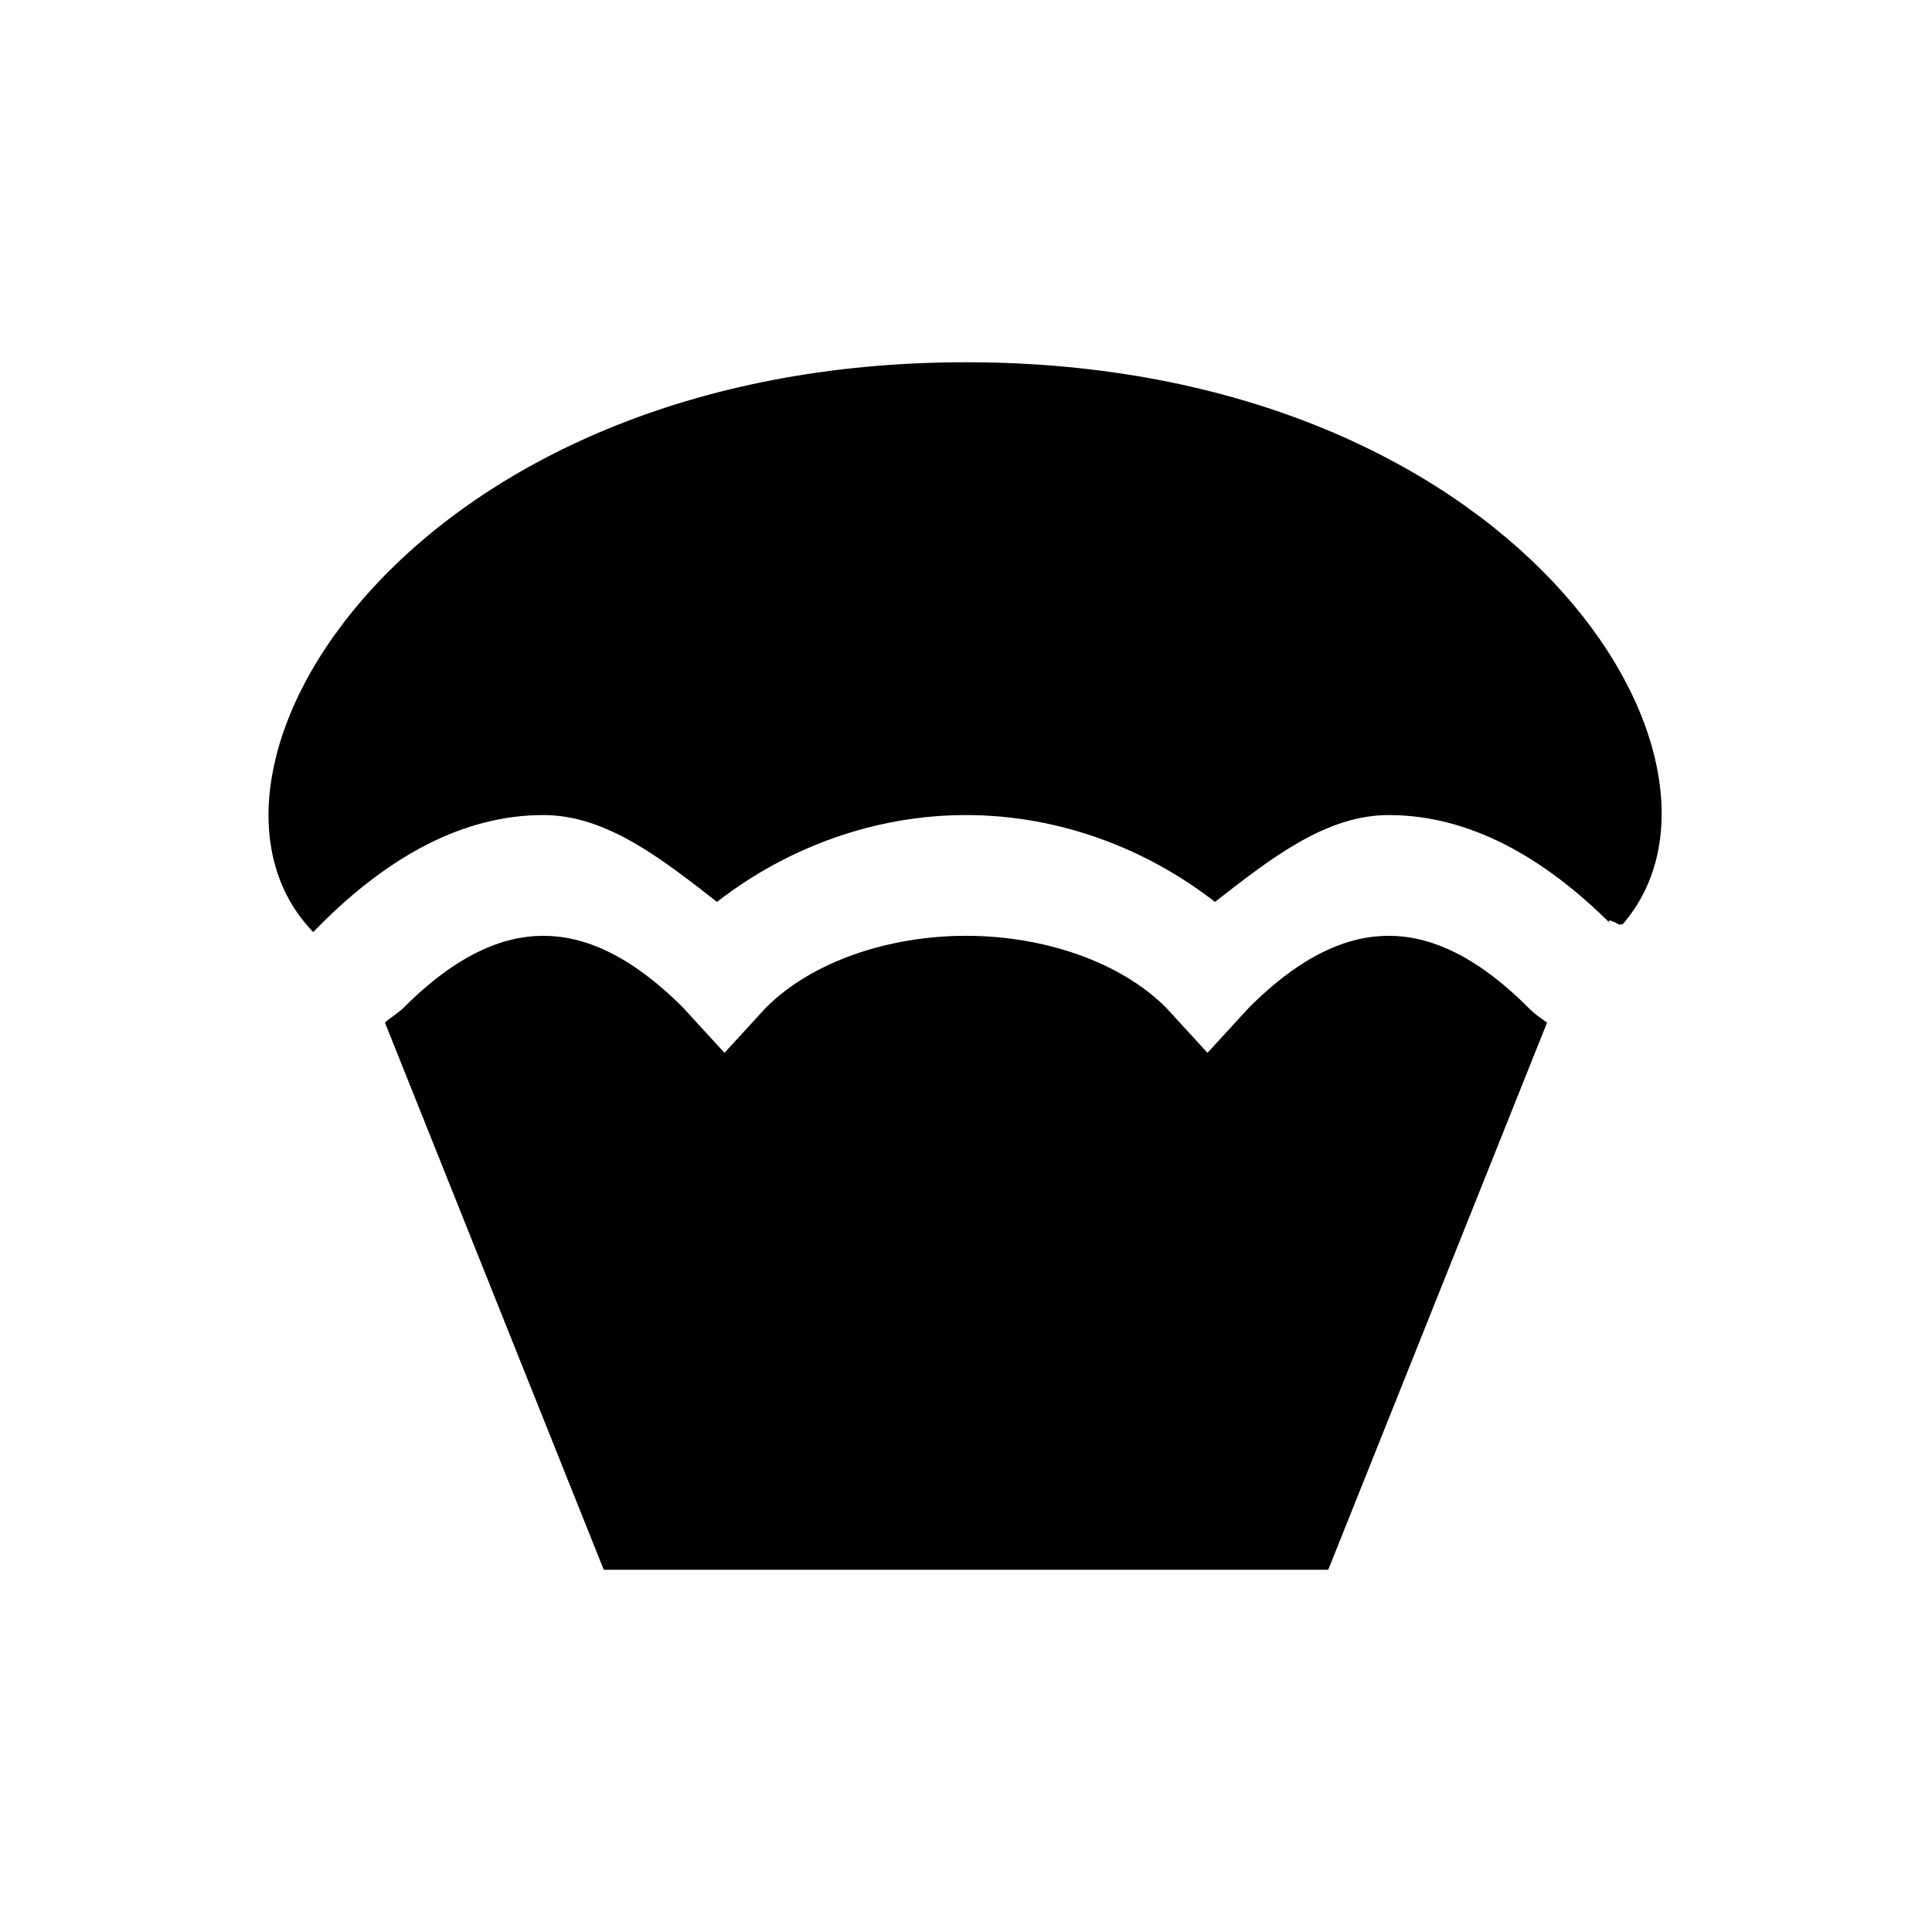
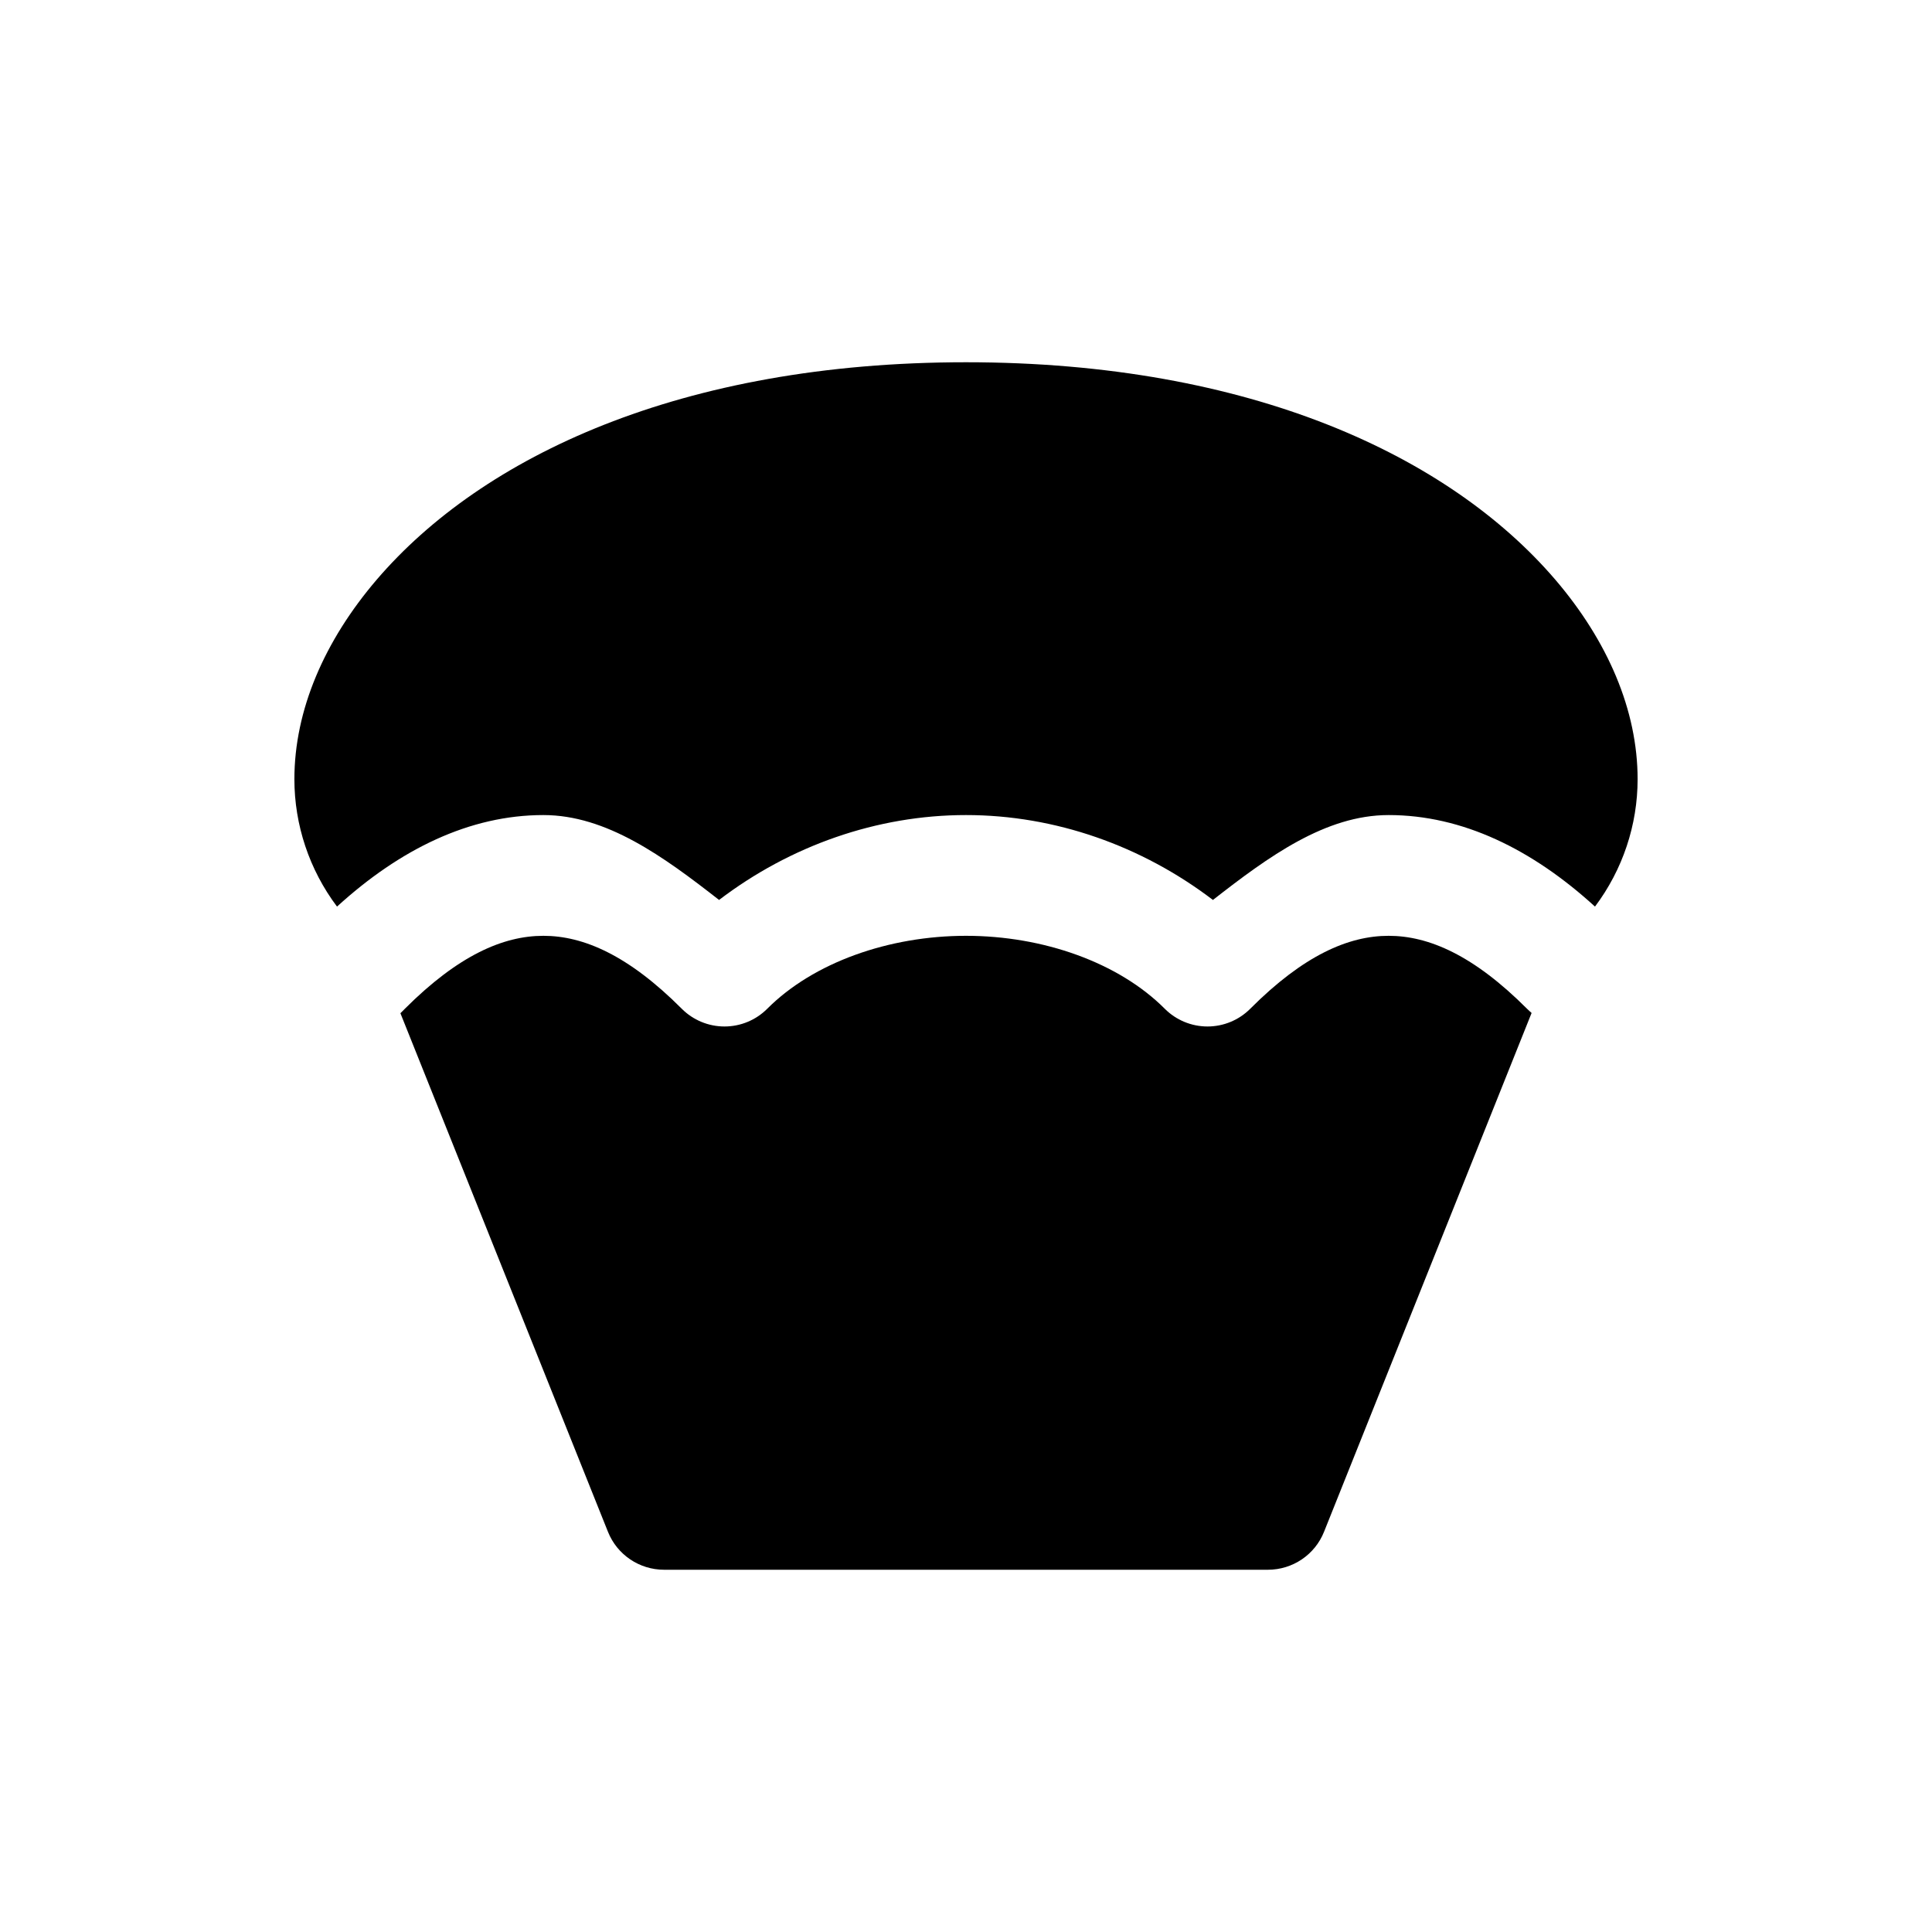
<svg xmlns="http://www.w3.org/2000/svg" width="16" height="16">
-   <path d="M 8.0,3.0 C 3.389,3.0 1.319,6.405 2.594,7.719 C 2.617,7.697 2.633,7.679 2.656,7.656 C 3.215,7.097 3.833,6.75 4.5,6.75 C 5.021,6.75 5.478,7.111 5.938,7.469 C 6.528,7.011 7.254,6.75 8.0,6.75 C 8.746,6.75 9.472,7.011 10.062,7.469 C 10.522,7.111 10.979,6.75 11.5,6.75 C 12.167,6.75 12.785,7.097 13.344,7.656 C 13.289,7.602 13.352,7.624 13.406,7.656 C 13.412,7.66 13.431,7.652 13.437,7.656 C 14.611,6.307 12.55,3.0 8.0,3.0 M 4.5,7.75 C 4.167,7.75 3.785,7.903 3.344,8.344 C 3.293,8.394 3.238,8.423 3.188,8.469 L 5.0,13.0 L 11.0,13.0 L 12.812,8.469 C 12.768,8.435 12.727,8.414 12.656,8.344 C 12.215,7.903 11.833,7.75 11.5,7.75 C 11.167,7.75 10.785,7.903 10.344,8.344 L 10.0,8.719 L 9.656,8.344 C 9.274,7.962 8.639,7.75 8.0,7.75 C 7.361,7.75 6.726,7.962 6.344,8.344 L 6.0,8.719 L 5.656,8.344 C 5.215,7.903 4.833,7.75 4.5,7.75" fill="#000" />
+   <path d="M 8.0,3.0 C 5.639,3.0 3.994,3.781 3.121,4.799 C 2.685,5.308 2.438,5.883 2.438,6.453 C 2.438,6.831 2.561,7.202 2.791,7.508 C 3.313,7.032 3.89,6.75 4.5,6.75 C 5.023,6.75 5.494,7.093 5.955,7.453 C 6.543,7.005 7.261,6.75 8.0,6.75 C 8.739,6.75 9.457,7.005 10.045,7.453 C 10.506,7.093 10.977,6.75 11.5,6.75 C 12.11,6.75 12.687,7.032 13.209,7.508 C 13.439,7.202 13.562,6.831 13.562,6.453 C 13.562,5.883 13.315,5.308 12.879,4.799 C 12.006,3.781 10.361,3.0 8.0,3.0 M 4.5,7.75 C 4.167,7.75 3.795,7.912 3.353,8.354 C 3.341,8.366 3.329,8.379 3.316,8.391 L 5.035,12.686 C 5.111,12.876 5.295,13 5.5,13.0 L 10.5,13.0 C 10.705,13 10.889,12.876 10.965,12.686 L 12.684,8.389 C 12.672,8.378 12.659,8.367 12.646,8.354 C 12.205,7.912 11.833,7.75 11.5,7.75 C 11.167,7.75 10.795,7.912 10.354,8.354 A 0.5,0.5 0.0 0,1 9.646,8.354 C 9.264,7.971 8.639,7.75 8.0,7.75 C 7.361,7.75 6.736,7.971 6.354,8.354 A 0.5,0.5 0.0 0,1 5.646,8.354 C 5.205,7.912 4.833,7.75 4.5,7.75" fill="#000" />
</svg>
